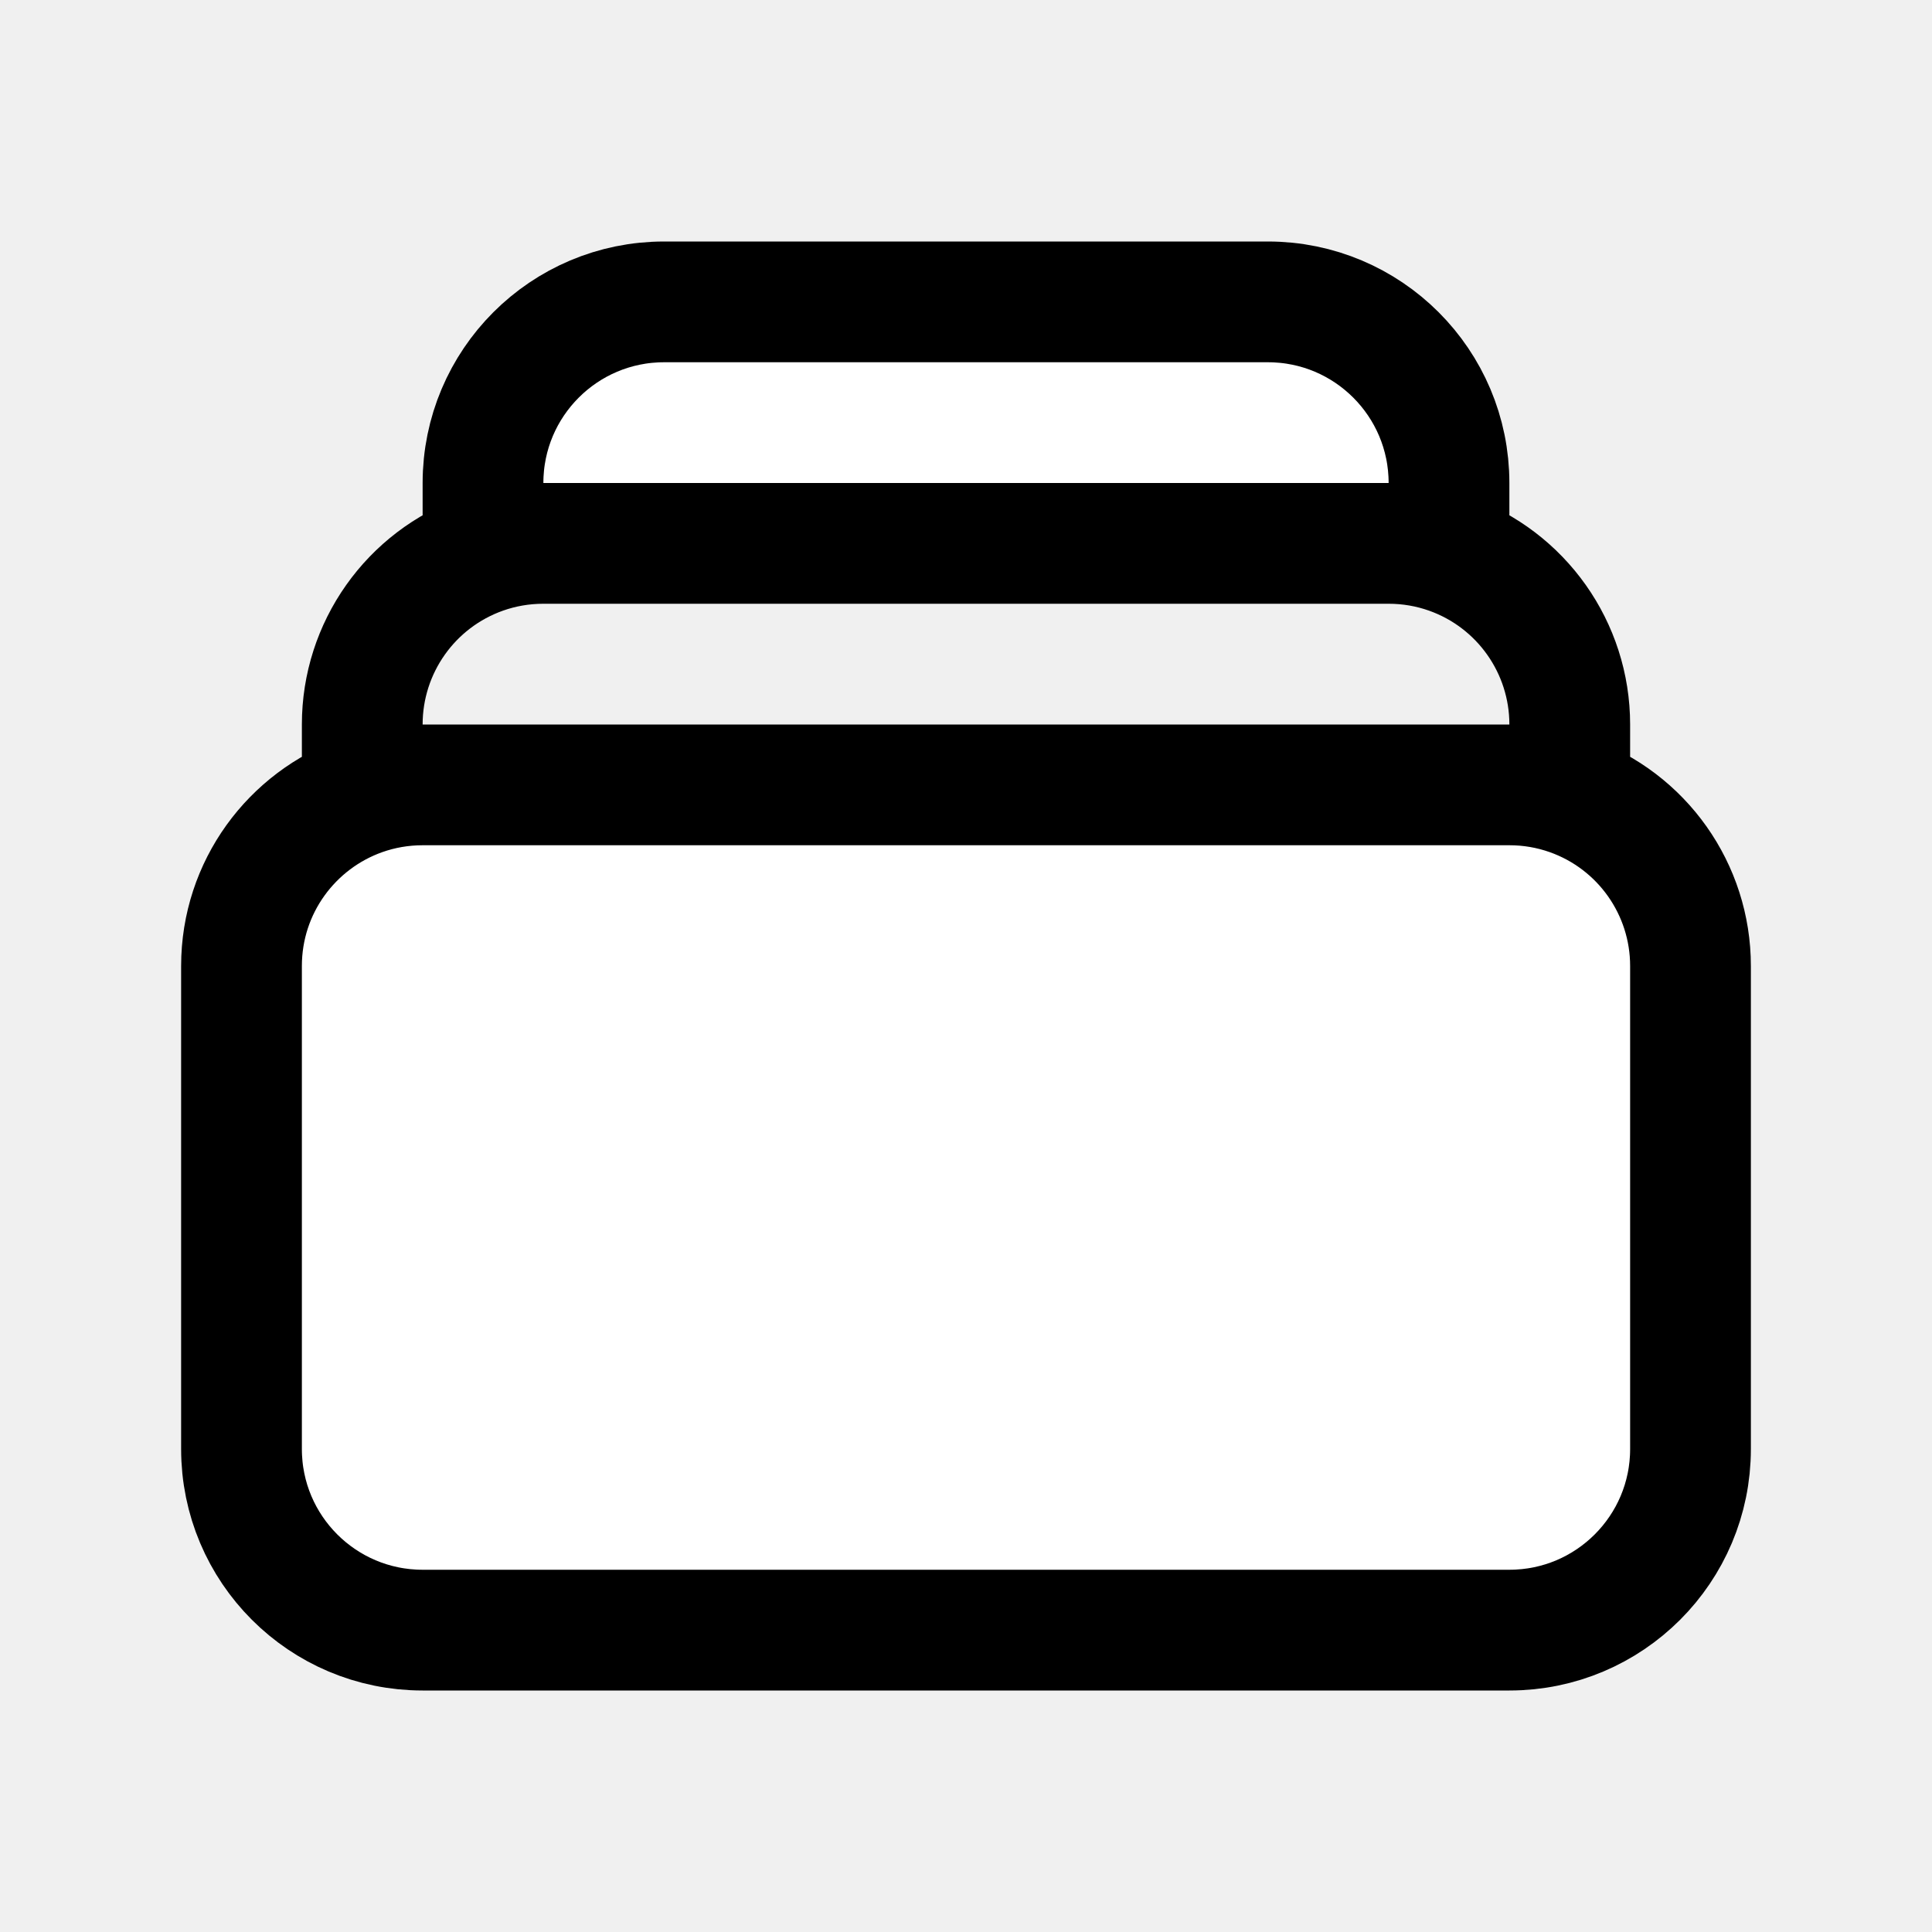
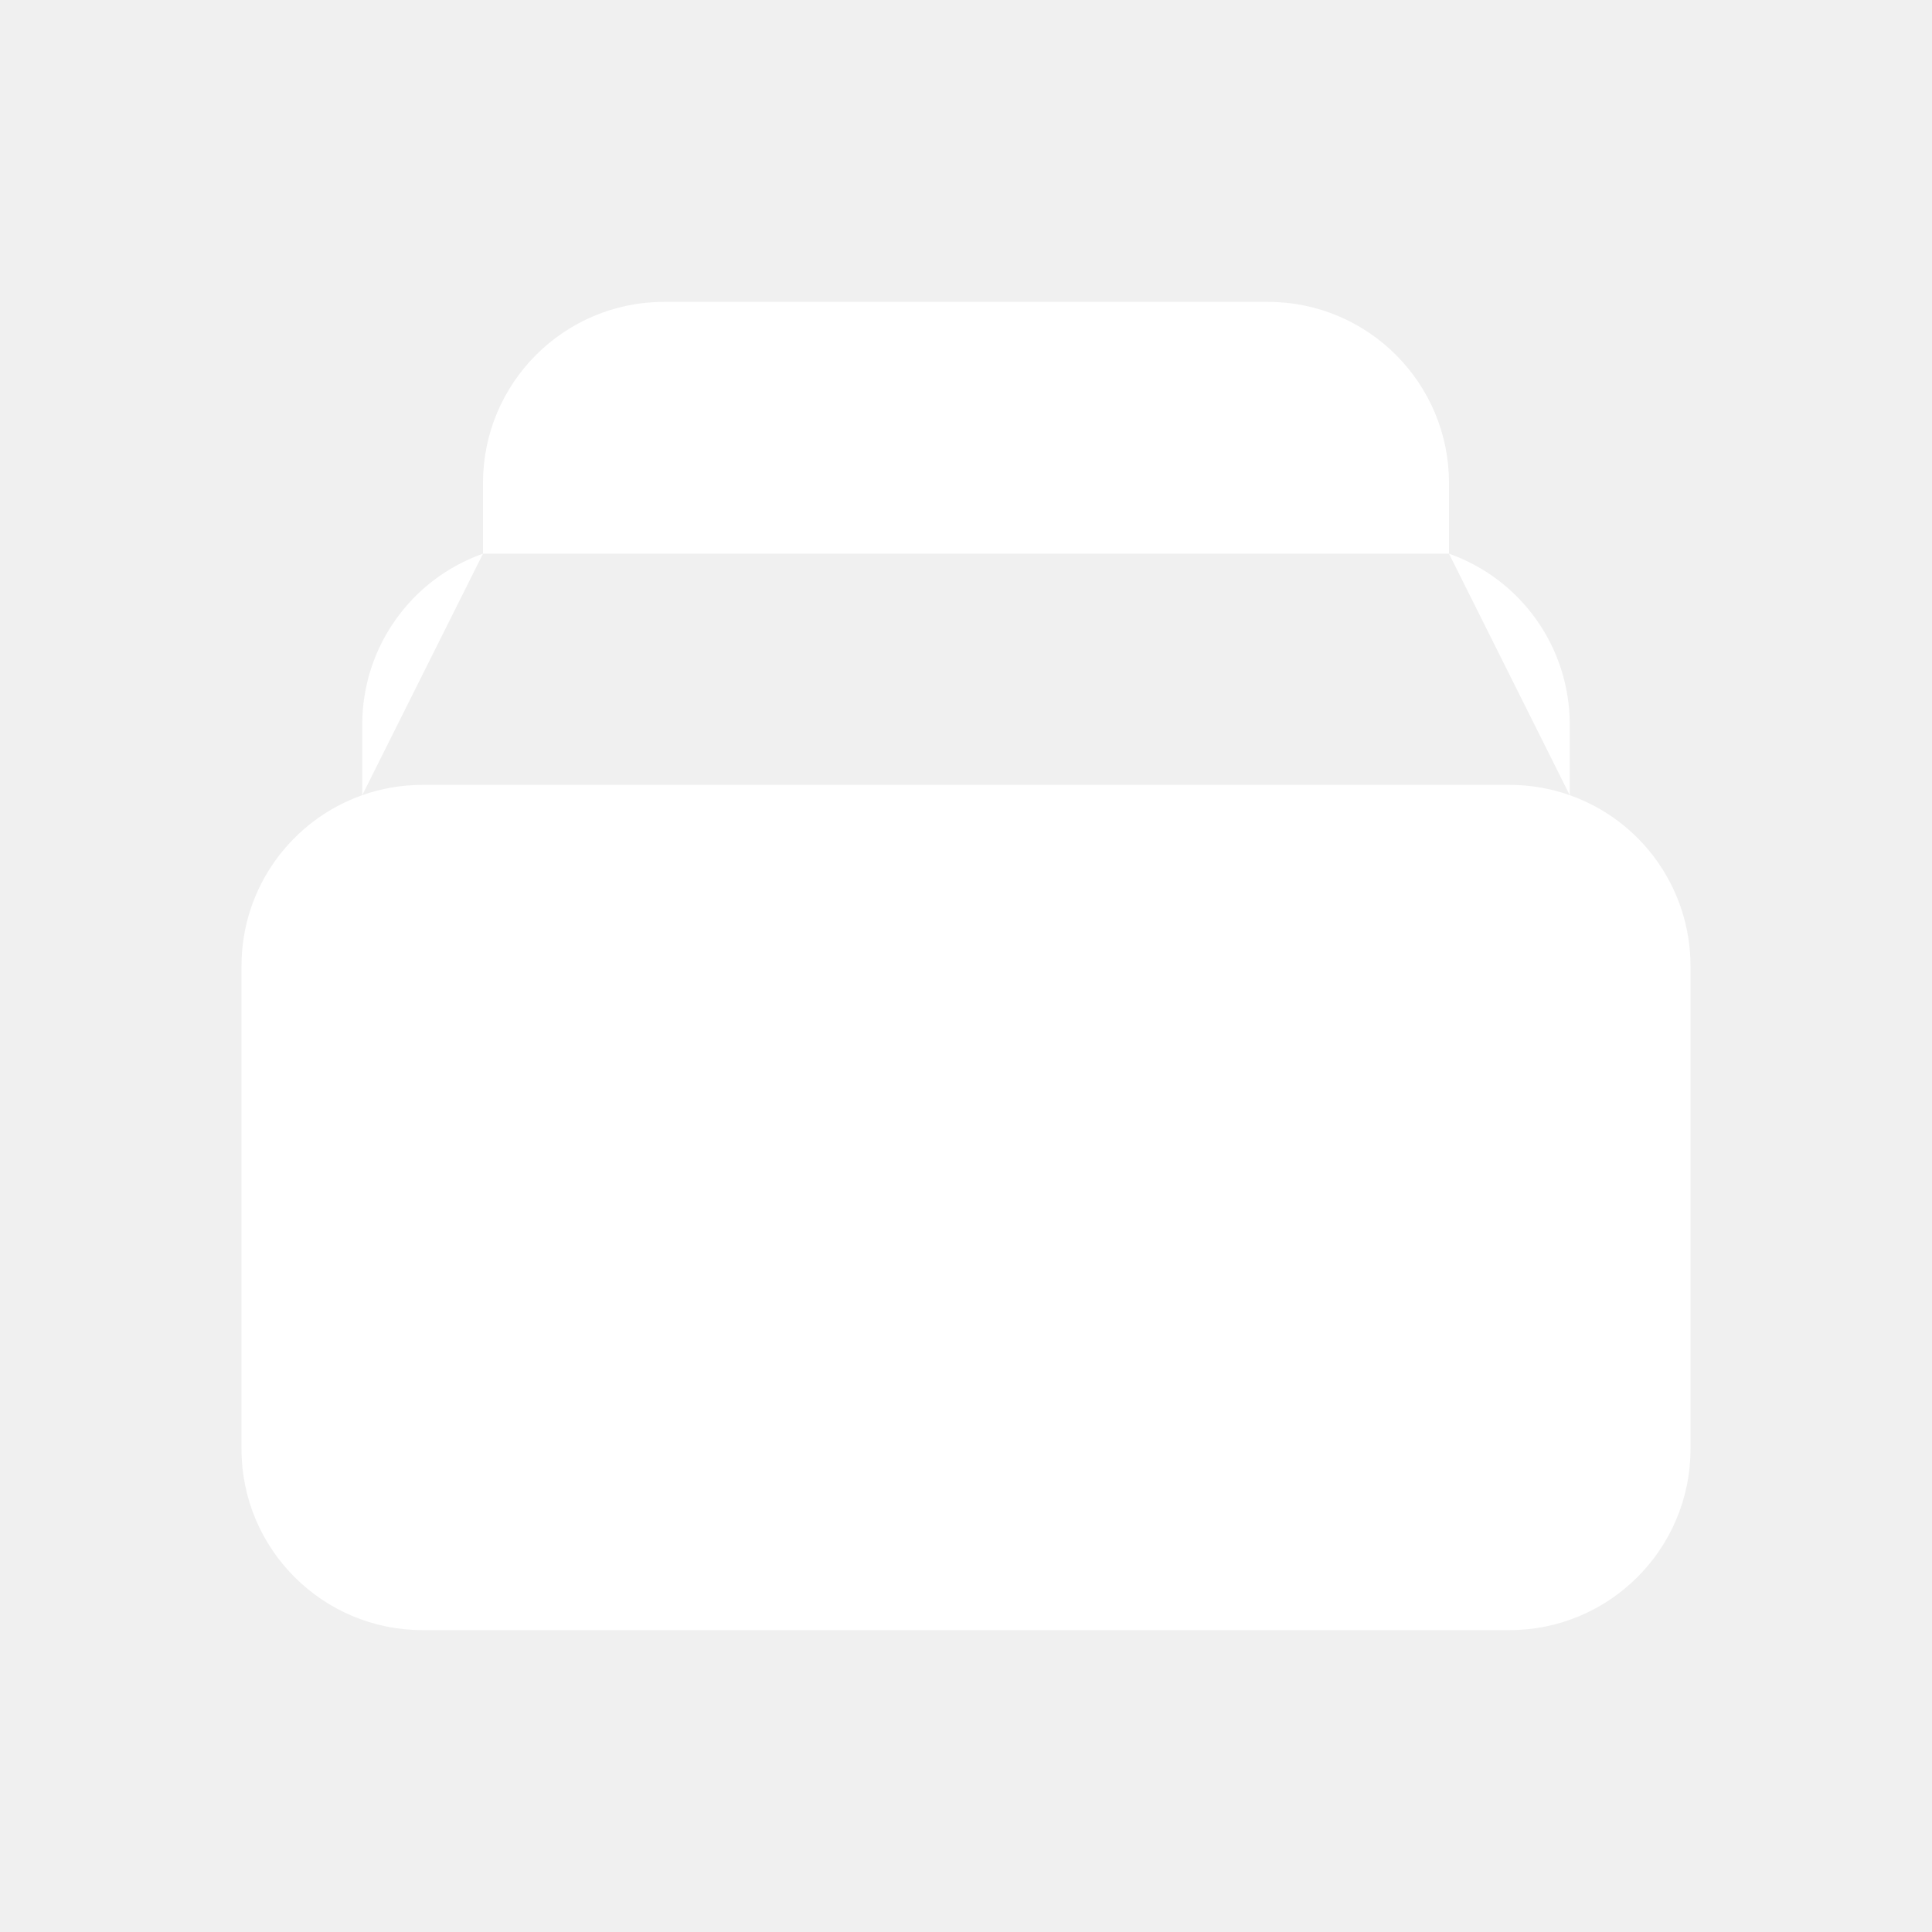
- <svg xmlns="http://www.w3.org/2000/svg" fill="#fff" viewBox="0 0 24 24" stroke-width="1.5" stroke="currentColor" class="w-6 h-6">
+ <svg xmlns="http://www.w3.org/2000/svg" fill="#fff" viewBox="0 0 24 24" stroke-width="1.5" stroke="none" class="w-6 h-6">
  <path stroke-linecap="round" stroke-linejoin="round" d="M6 6.878V6a2.25 2.25 0 012.25-2.25h7.5A2.25 2.25 0 0118 6v.878m-12 0c.235-.083.487-.128.75-.128h10.5c.263 0 .515.045.75.128m-12 0A2.25 2.25 0 004.5 9v.878m13.5-3A2.25 2.25 0 0119.5 9v.878m0 0a2.246 2.246 0 00-.75-.128H5.25c-.263 0-.515.045-.75.128m15 0A2.25 2.25 0 0121 12v6a2.25 2.25 0 01-2.25 2.25H5.25A2.25 2.25 0 013 18v-6c0-.98.626-1.813 1.5-2.122" />
</svg>
